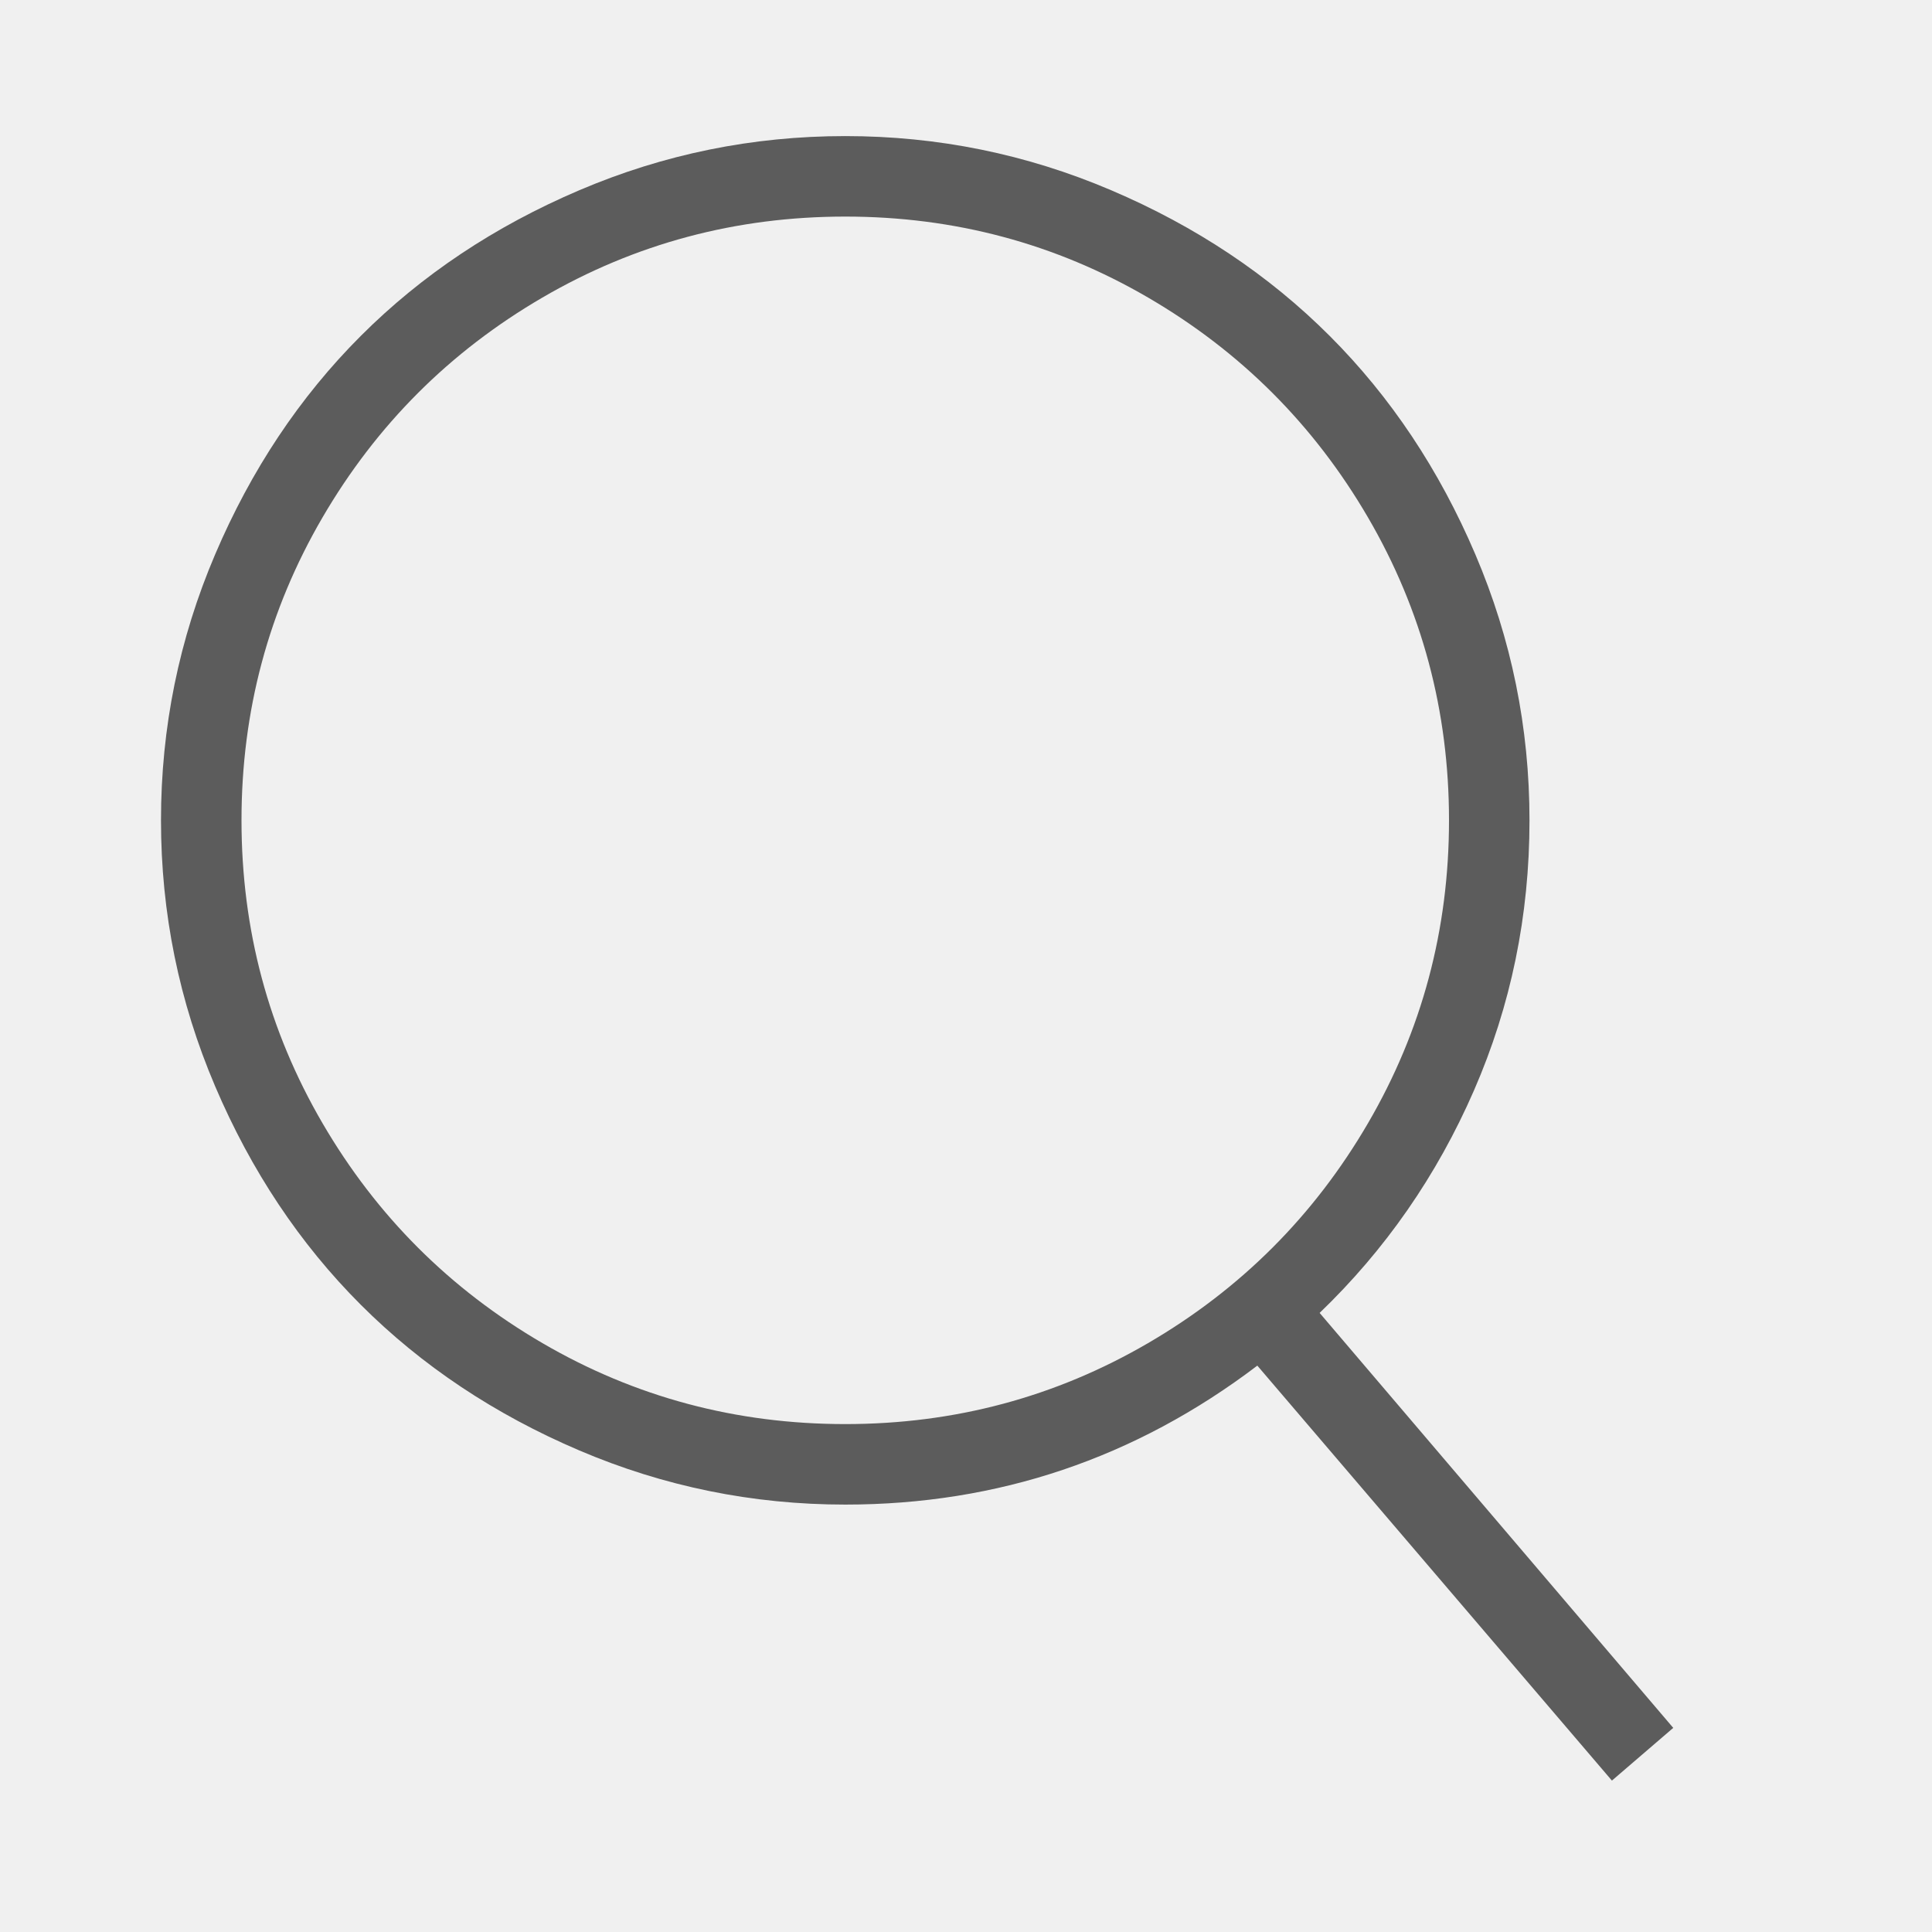
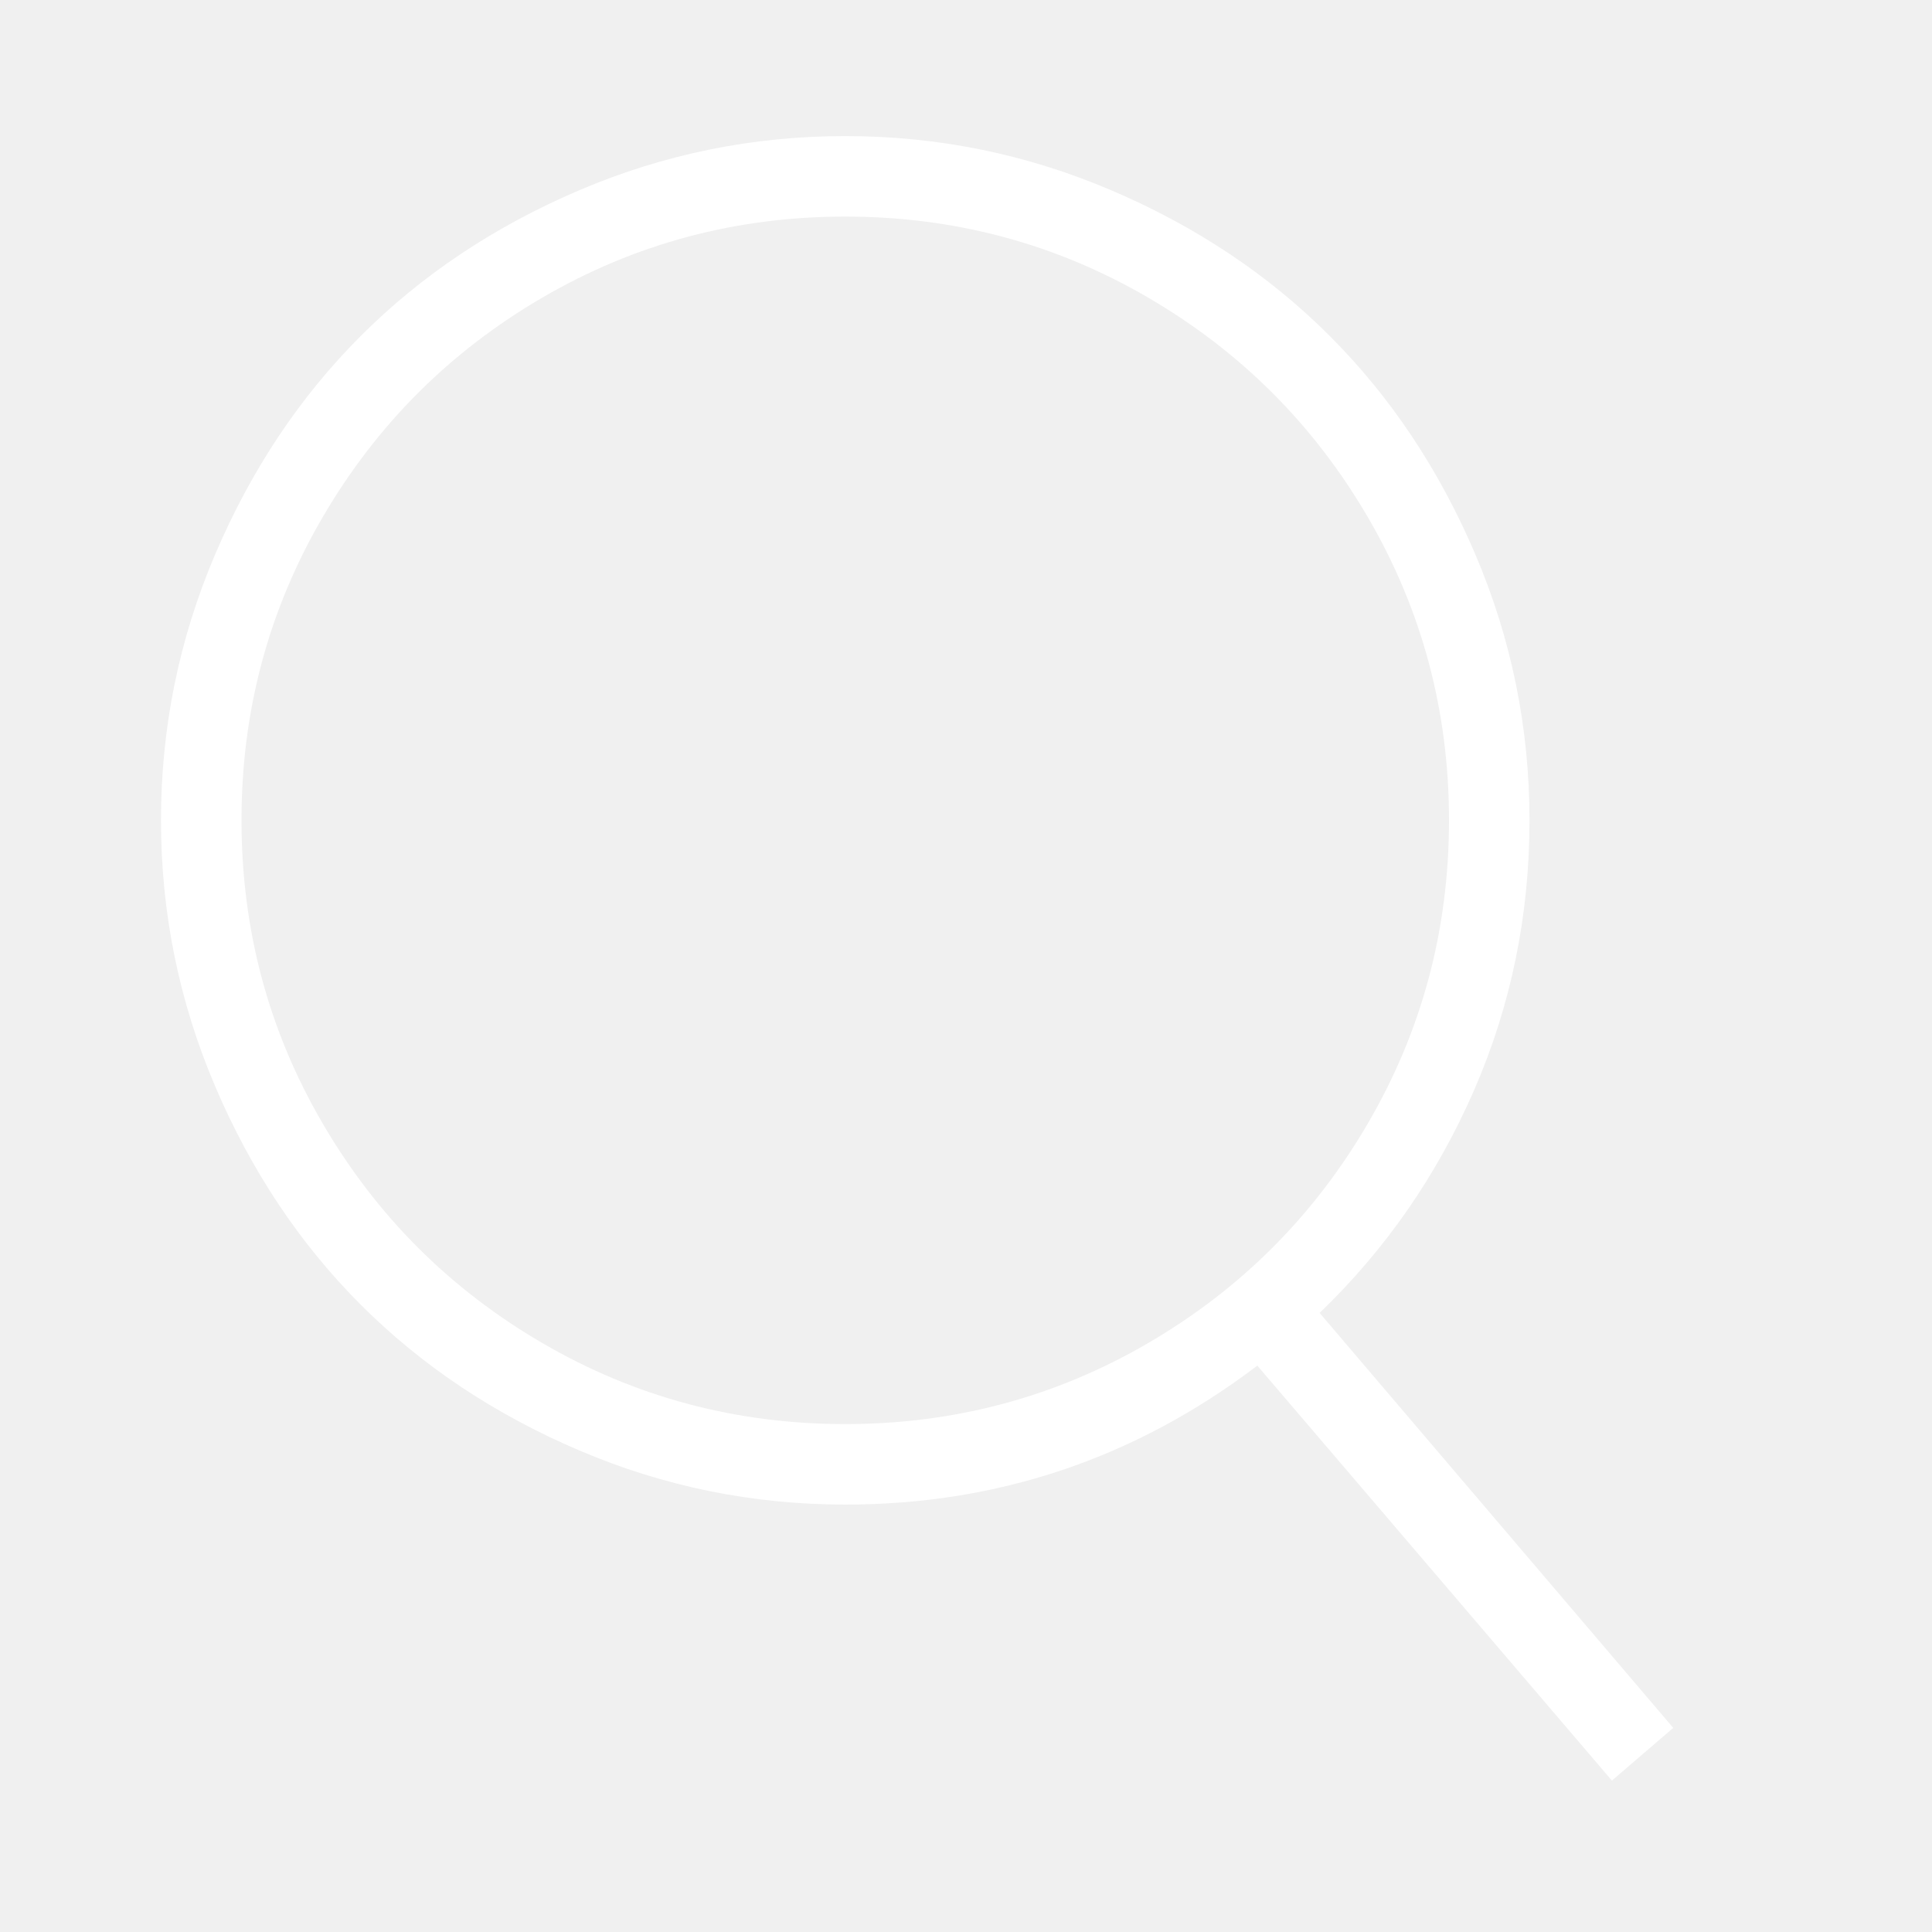
<svg xmlns="http://www.w3.org/2000/svg" viewBox="0 0 512 512">
-   <path d="M349.714 347.937l93.714 109.969-16.254 13.969-93.969-109.969q-48.508 36.825-109.207 36.825-36.826 0-70.476-14.349t-57.905-38.603-38.603-57.905-14.349-70.476 14.349-70.476 38.603-57.905 57.905-38.603 70.476-14.349 70.476 14.349 57.905 38.603 38.603 57.905 14.349 70.476q0 37.841-14.73 71.619t-40.889 58.921zM224 377.397q43.428 0 80.254-21.461t58.286-58.286 21.461-80.254-21.461-80.254-58.286-58.285-80.254-21.46-80.254 21.46-58.285 58.285-21.46 80.254 21.46 80.254 58.285 58.286 80.254 21.461z" fill="#5c5c5c" fill-rule="evenodd" />
+   <path d="M349.714 347.937l93.714 109.969-16.254 13.969-93.969-109.969q-48.508 36.825-109.207 36.825-36.826 0-70.476-14.349t-57.905-38.603-38.603-57.905-14.349-70.476 14.349-70.476 38.603-57.905 57.905-38.603 70.476-14.349 70.476 14.349 57.905 38.603 38.603 57.905 14.349 70.476q0 37.841-14.73 71.619t-40.889 58.921zM224 377.397q43.428 0 80.254-21.461t58.286-58.286 21.461-80.254-21.461-80.254-58.286-58.285-80.254-21.46-80.254 21.46-58.285 58.285-21.46 80.254 21.46 80.254 58.285 58.286 80.254 21.461z" fill="#ffffff" fill-rule="evenodd" />
</svg>
